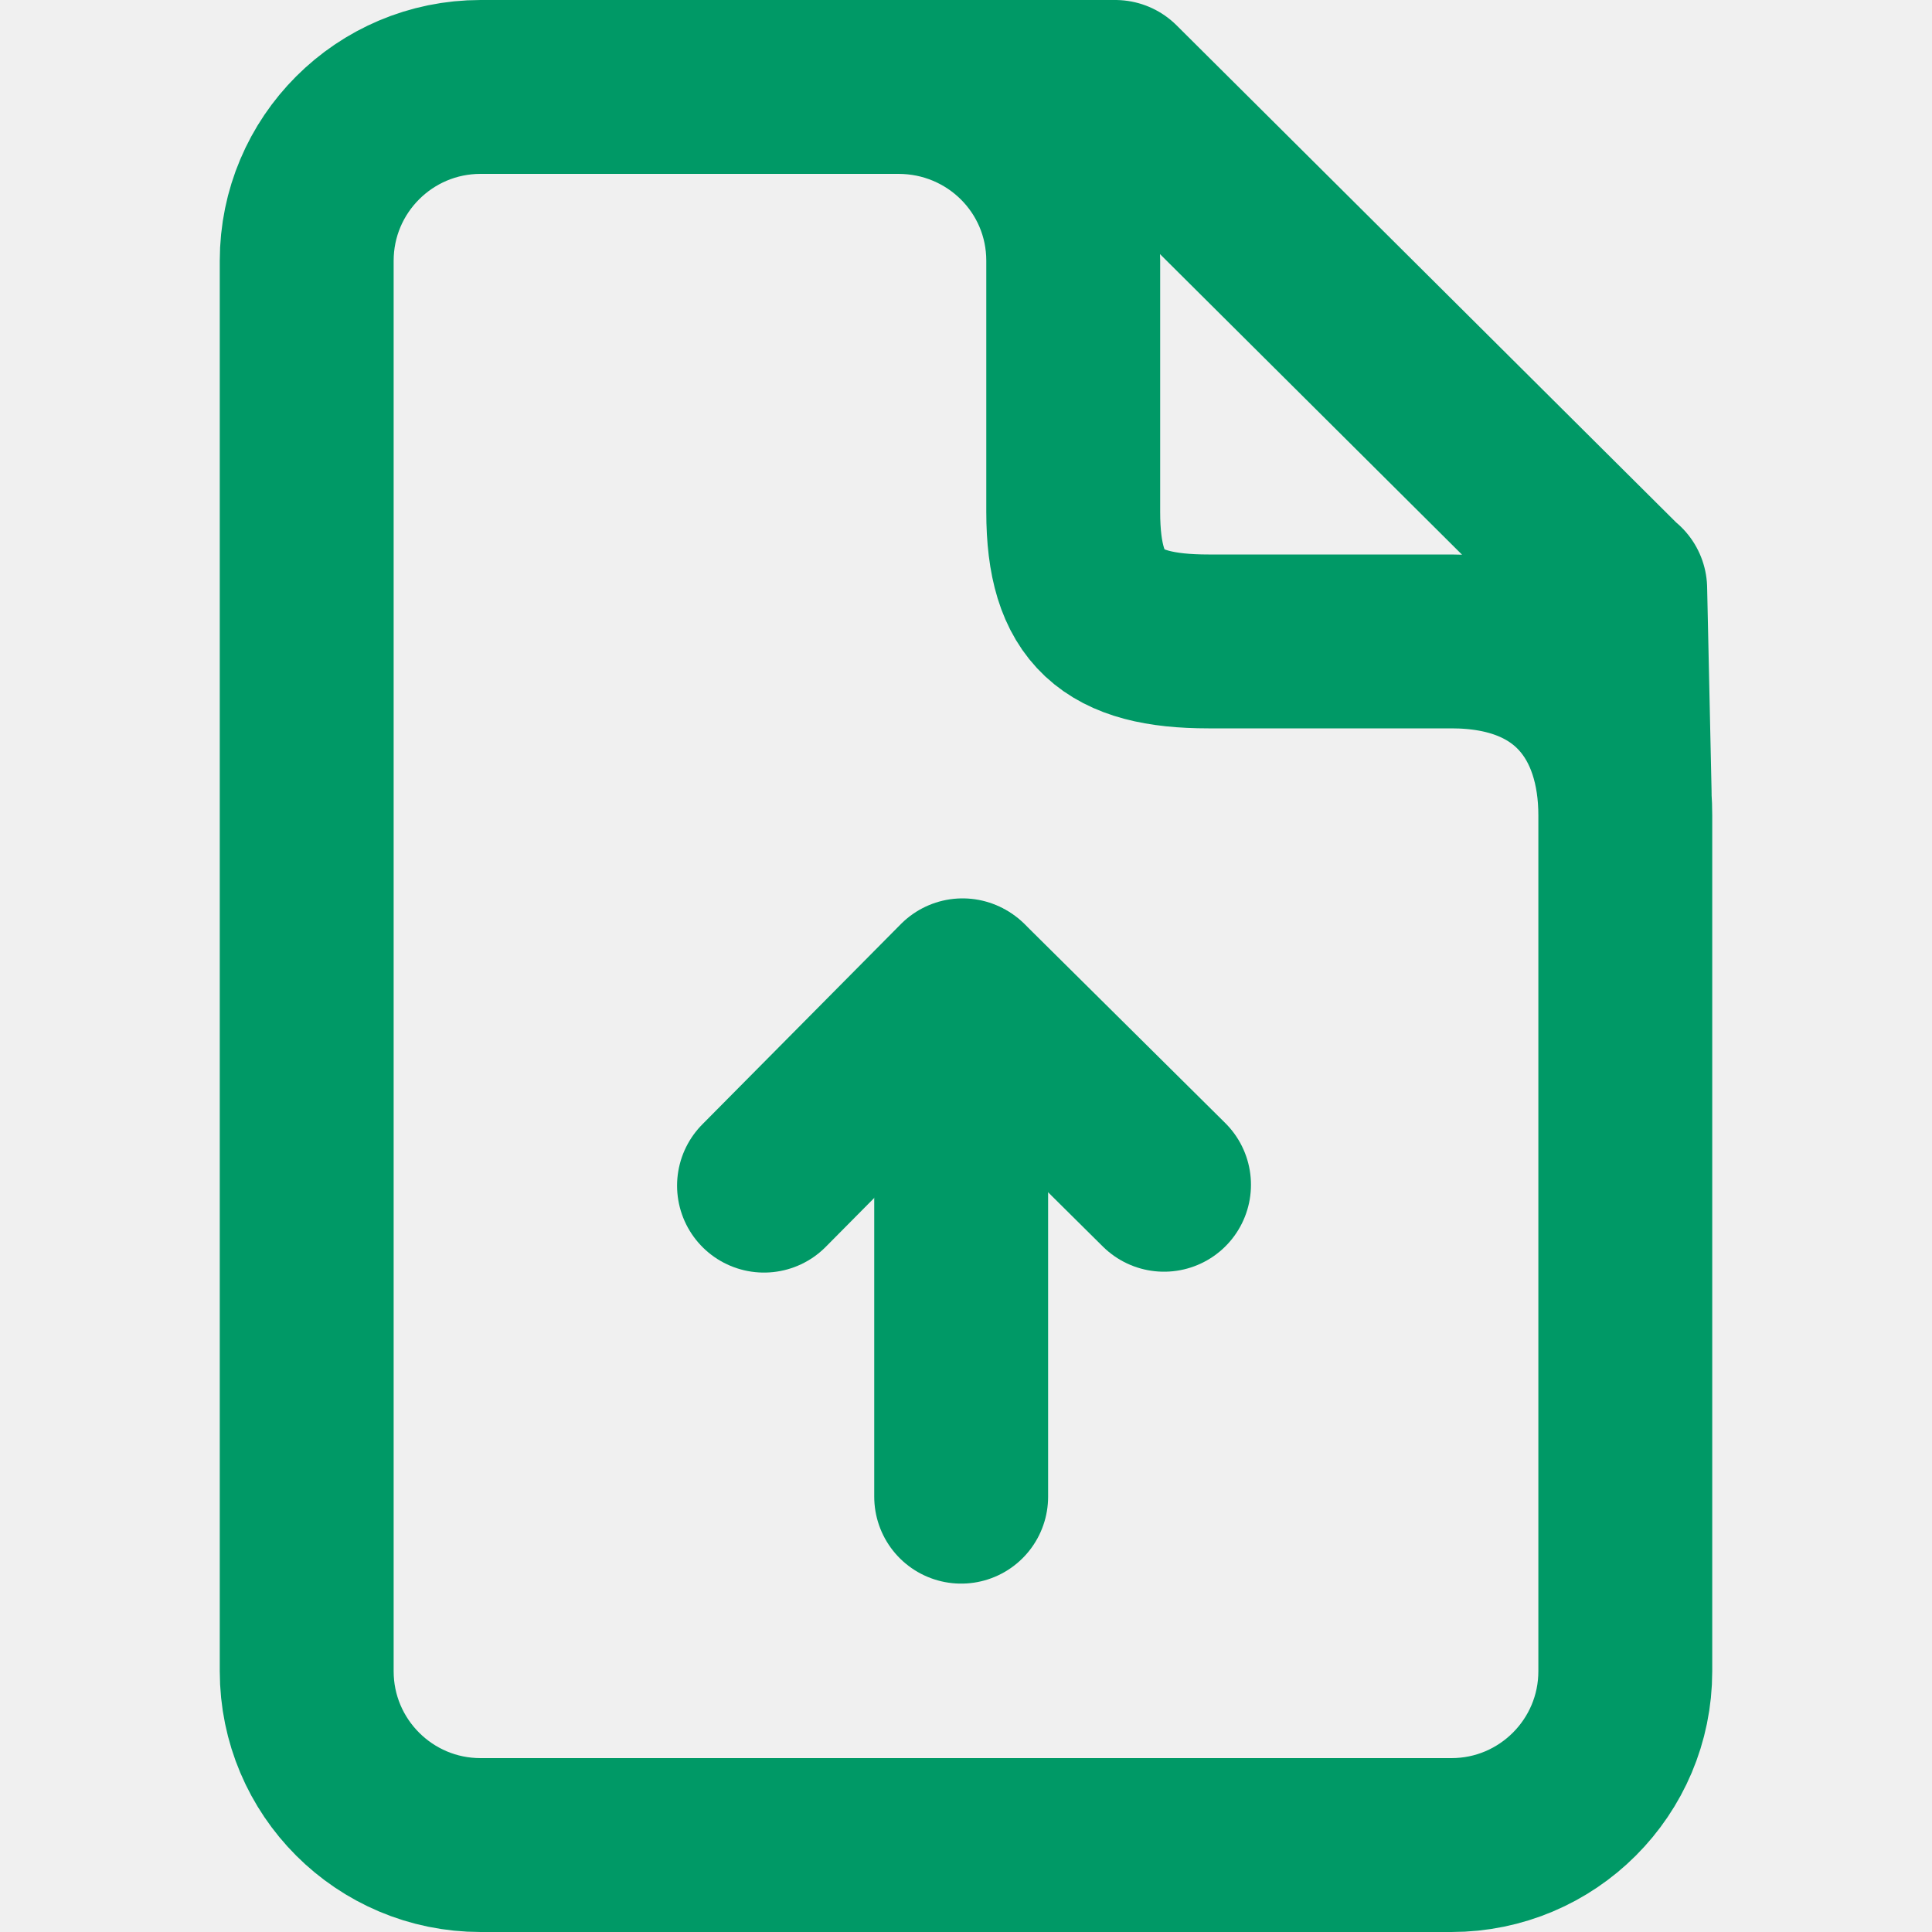
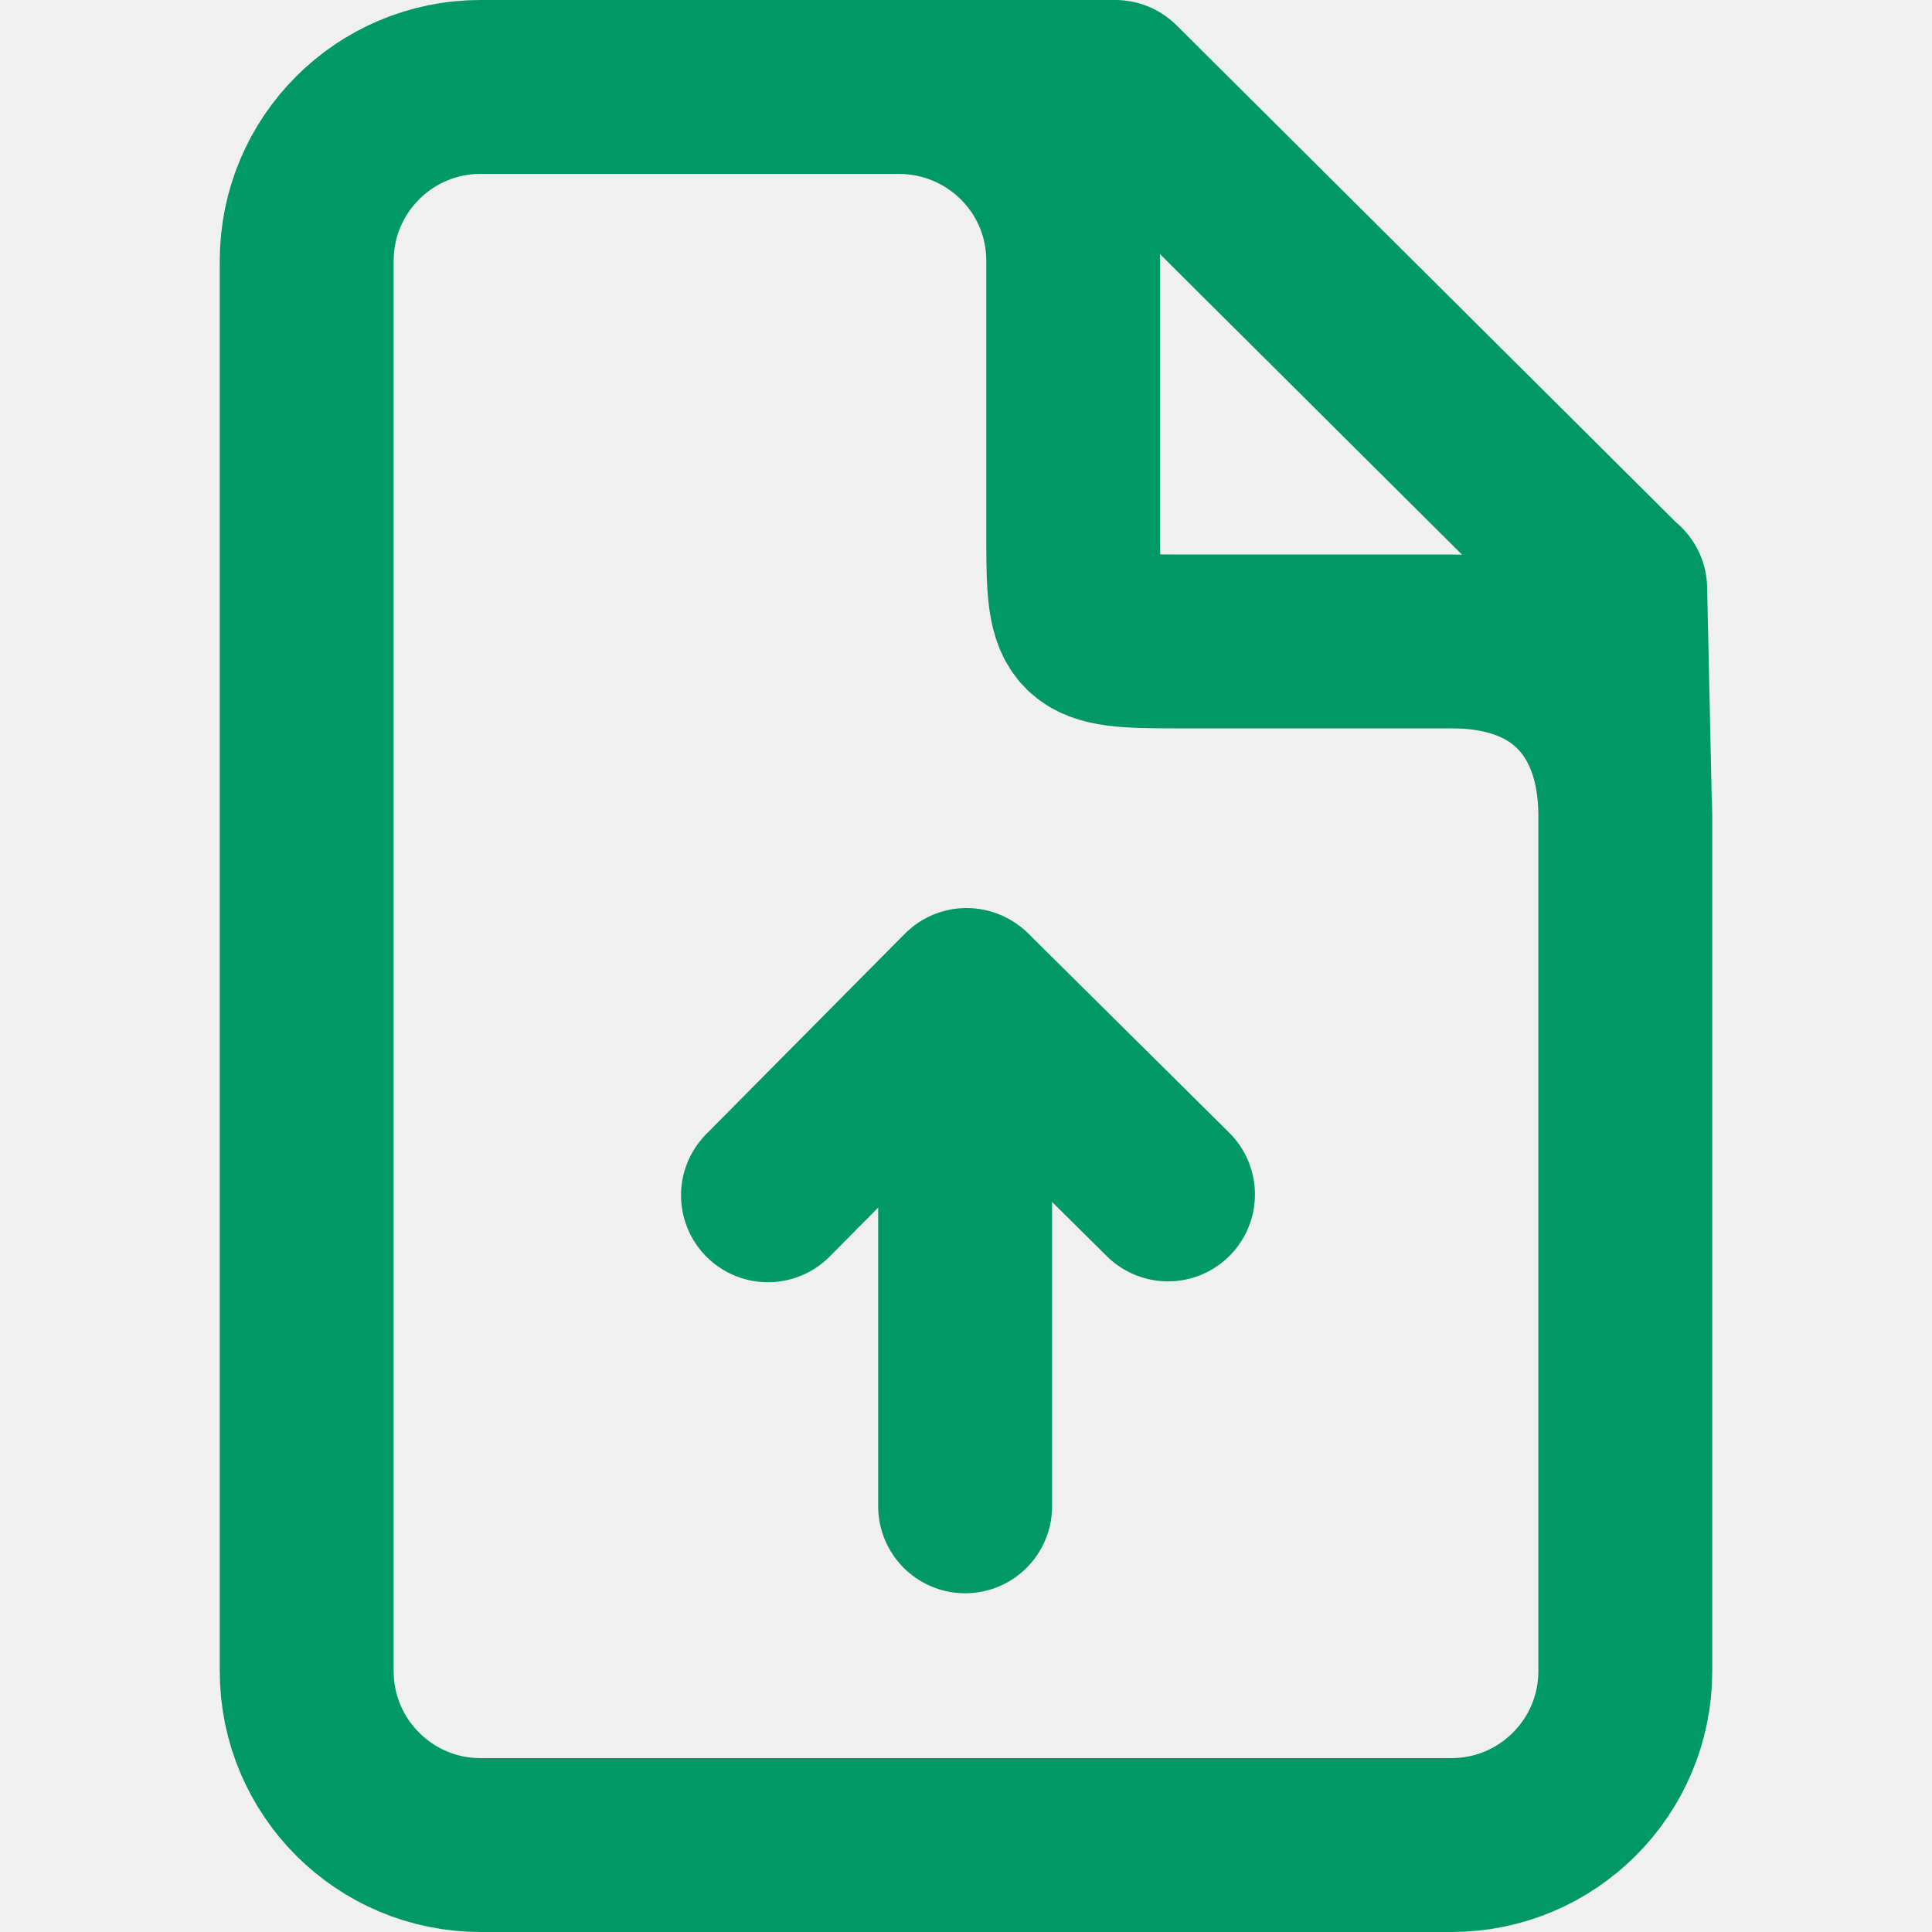
<svg xmlns="http://www.w3.org/2000/svg" width="400" height="400" viewBox="0 0 400 400" fill="none">
-   <g clip-path="url(#clip0_82_227)">
-     <path d="M186.785 17.732L230.899 18M335.447 121.943L336.371 164.401M230.936 18.037L335.38 121.966M336.5 346C336.5 365.882 320.382 382 300.5 382H99.5C79.618 382 63.5 365.882 63.5 346V54C63.5 34.118 79.618 18 99.5 18H186C206 18 222.2 34 222.2 54V106C222.2 126 230.2 132.8 250.2 132.8H300.5C325.5 132.8 336.5 148.8 336.5 168.8V346Z" stroke="#009966" stroke-width="36" stroke-linecap="round" stroke-linejoin="round" />
-     <path d="M199 309.87V231.87" stroke="#009966" stroke-width="36" stroke-linecap="round" stroke-linejoin="round" />
-     <path d="M241 245.293L199.527 204.18" stroke="#009966" stroke-width="36" stroke-linecap="round" stroke-linejoin="round" />
-     <path d="M158.18 245.473L199.293 204" stroke="#009966" stroke-width="36" stroke-linecap="round" stroke-linejoin="round" />
+   <g clip-path="url(#clip0_103_2)">
+     <path d="M186.785 17.732L230.899 18M335.447 121.943L336.371 164.401M230.936 18.037L335.38 121.966M336.5 346C336.5 365.882 320.382 382 300.5 382H99.5C79.618 382 63.5 365.882 63.5 346V54C63.5 34.118 79.618 18 99.5 18H186C206 18 222.2 34 222.2 54V112C222.2 132 223.2 132.8 243.2 132.8H300.5C325.5 132.8 336.5 148.8 336.5 168.8V346Z" stroke="#009966" stroke-width="36" stroke-linecap="round" stroke-linejoin="round" />
+     <path d="M199.82 311.87V233.87" stroke="#009966" stroke-width="36" stroke-linecap="round" stroke-linejoin="round" />
+     <path d="M241.82 247.293L200.347 206.18" stroke="#009966" stroke-width="36" stroke-linecap="round" stroke-linejoin="round" />
+     <path d="M159 247.473L200.113 206" stroke="#009966" stroke-width="36" stroke-linecap="round" stroke-linejoin="round" />
  </g>
  <defs>
-     <clipPath id="clip0_82_227">
+     <clipPath id="clip0_103_2">
      <rect width="400" height="400" fill="white" />
    </clipPath>
  </defs>
</svg>
